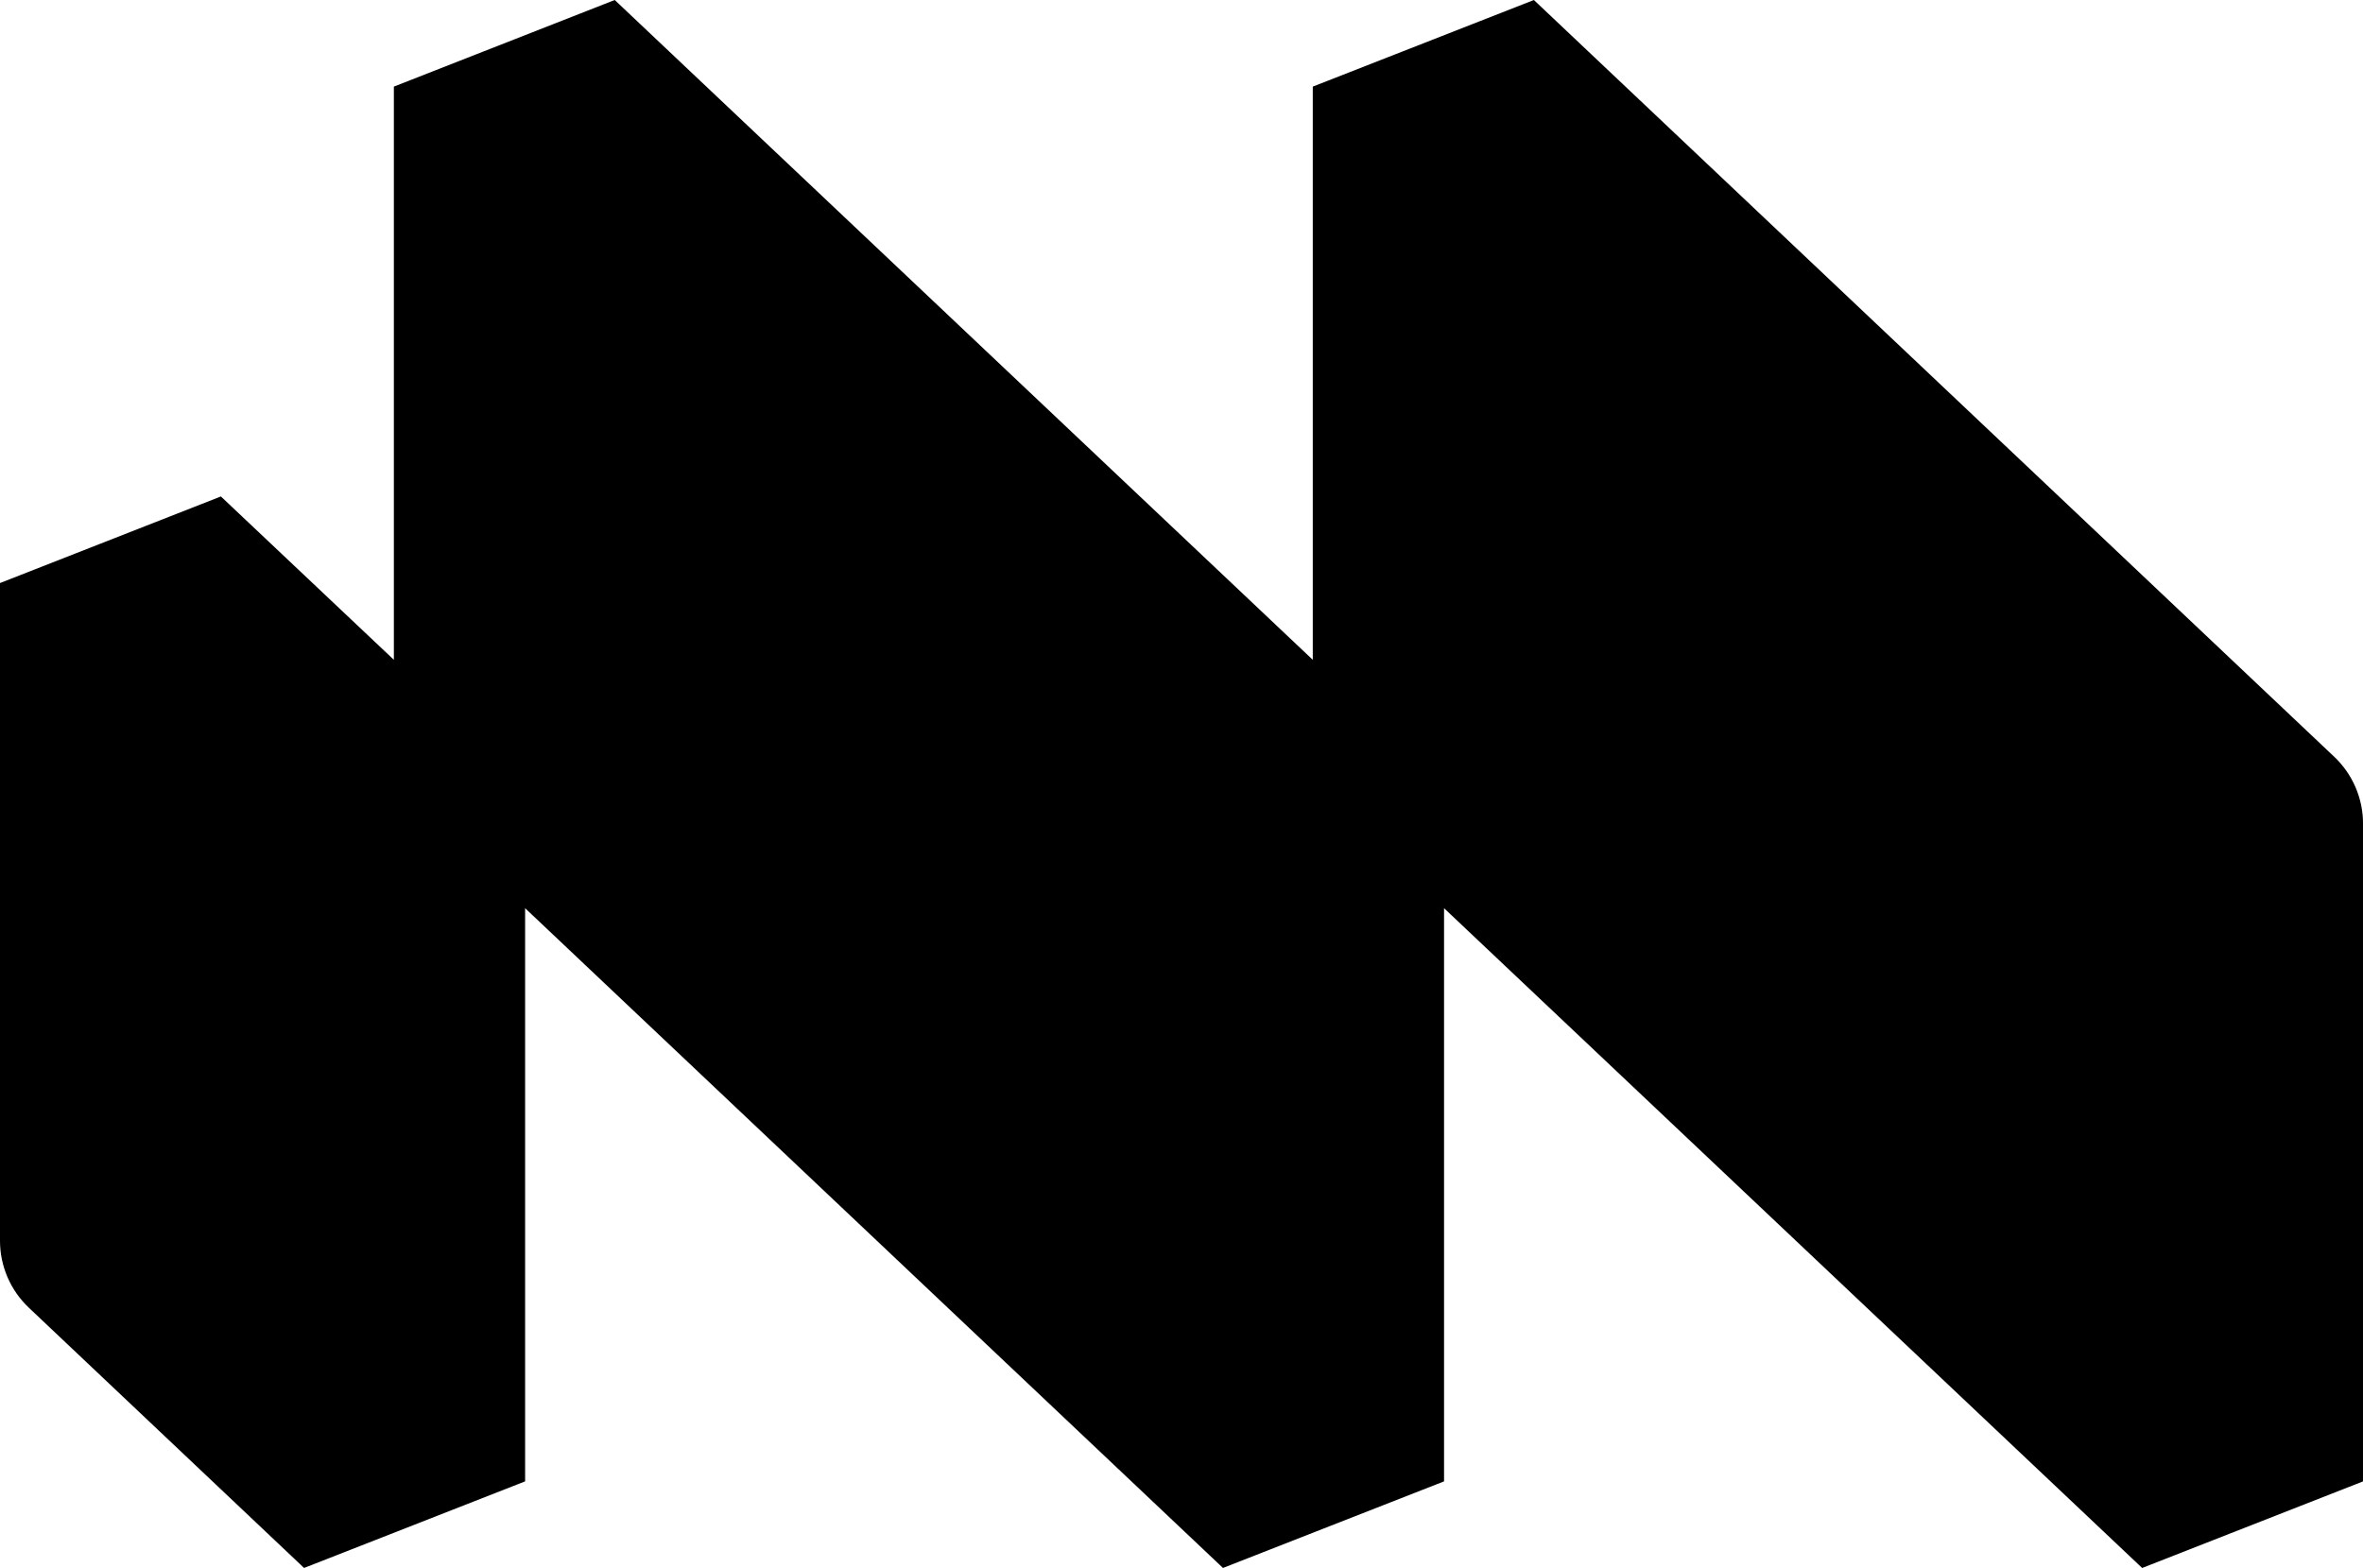
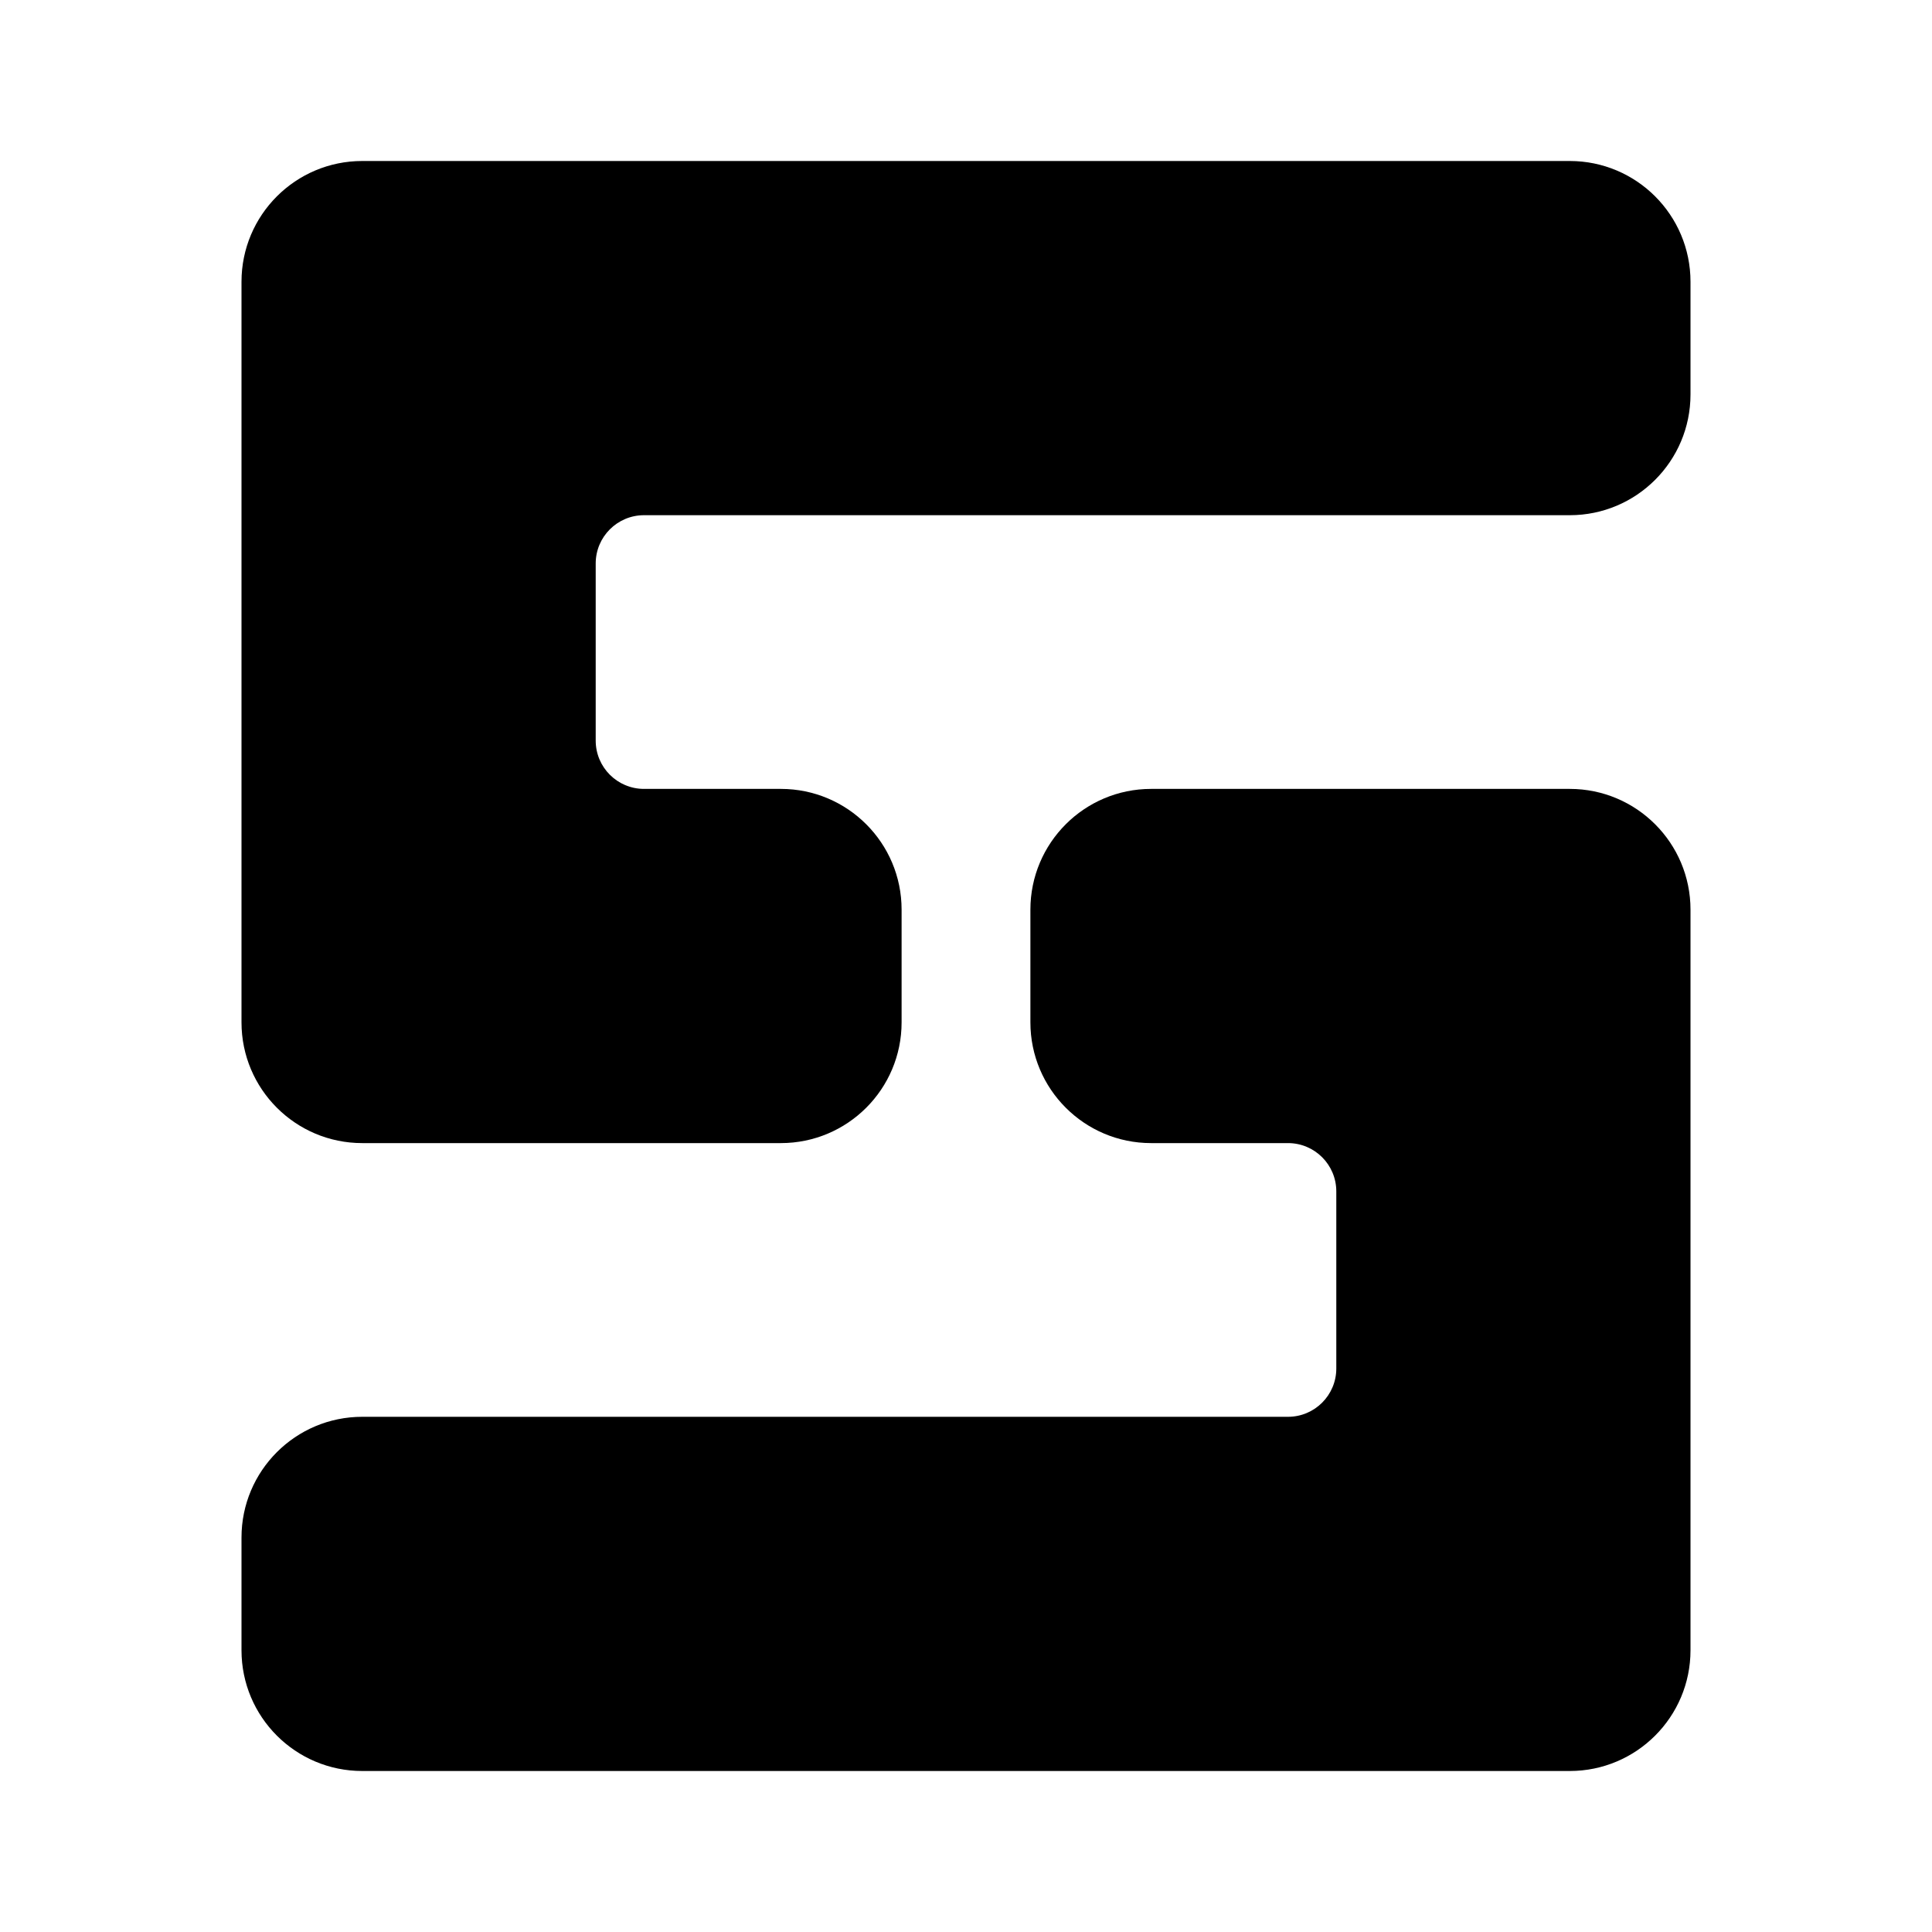
- <svg xmlns="http://www.w3.org/2000/svg" version="1.1" viewBox="0 0 185.06 122.8" fill="currentColor">
-   <path d="m48.143 0-17.297 6.783v44.893l-13.547-12.793-17.299 6.781v51.516c0 0.98 0.201 1.95 0.588 2.85 0.388 0.9 0.954 1.711 1.666 2.385l21.559 20.387 17.312-6.781v-44.891l54.654 51.672 17.313-6.781v-44.891l54.672 51.674 17.299-6.781v-51.516c0-0.98-0.201-1.95-0.588-2.85-0.388-0.9-0.954-1.712-1.666-2.385l-62.682-59.271-17.316 6.783v44.893z" />
+ <svg xmlns="http://www.w3.org/2000/svg" version="1.1" viewBox="0 0 24 24" fill="currentColor">
+   <path d="M3 3.5A1.5 1.5 0 0 1 4.5 2L19.5 2A1.5 1.5 0 0 1 21 3.5L21 4.9A1.5 1.5 0 0 1 19.5 6.4L8 6.4A0.6 0.6 0 0 0 7.4 7L7.4 9.2A0.6 0.6 0 0 0 8 9.8L9.7 9.8A1.5 1.5 0 0 1 11.2 11.3L11.2 12.7A1.5 1.5 0 0 1 9.7 14.2L4.5 14.2A1.5 1.5 0 0 1 3 12.7Z" />
+   <path d="M21 20.5A1.5 1.5 0 0 1 19.5 22L4.5 22A1.5 1.5 0 0 1 3 20.5L3 19.1A1.5 1.5 0 0 1 4.5 17.6L16 17.6A0.6 0.6 0 0 0 16.6 17L16.6 14.8A0.6 0.6 0 0 0 16 14.2L14.3 14.2A1.5 1.5 0 0 1 12.8 12.7L12.8 11.3A1.5 1.5 0 0 1 14.3 9.8L19.5 9.8A1.5 1.5 0 0 1 21 11.3Z" />
</svg>
